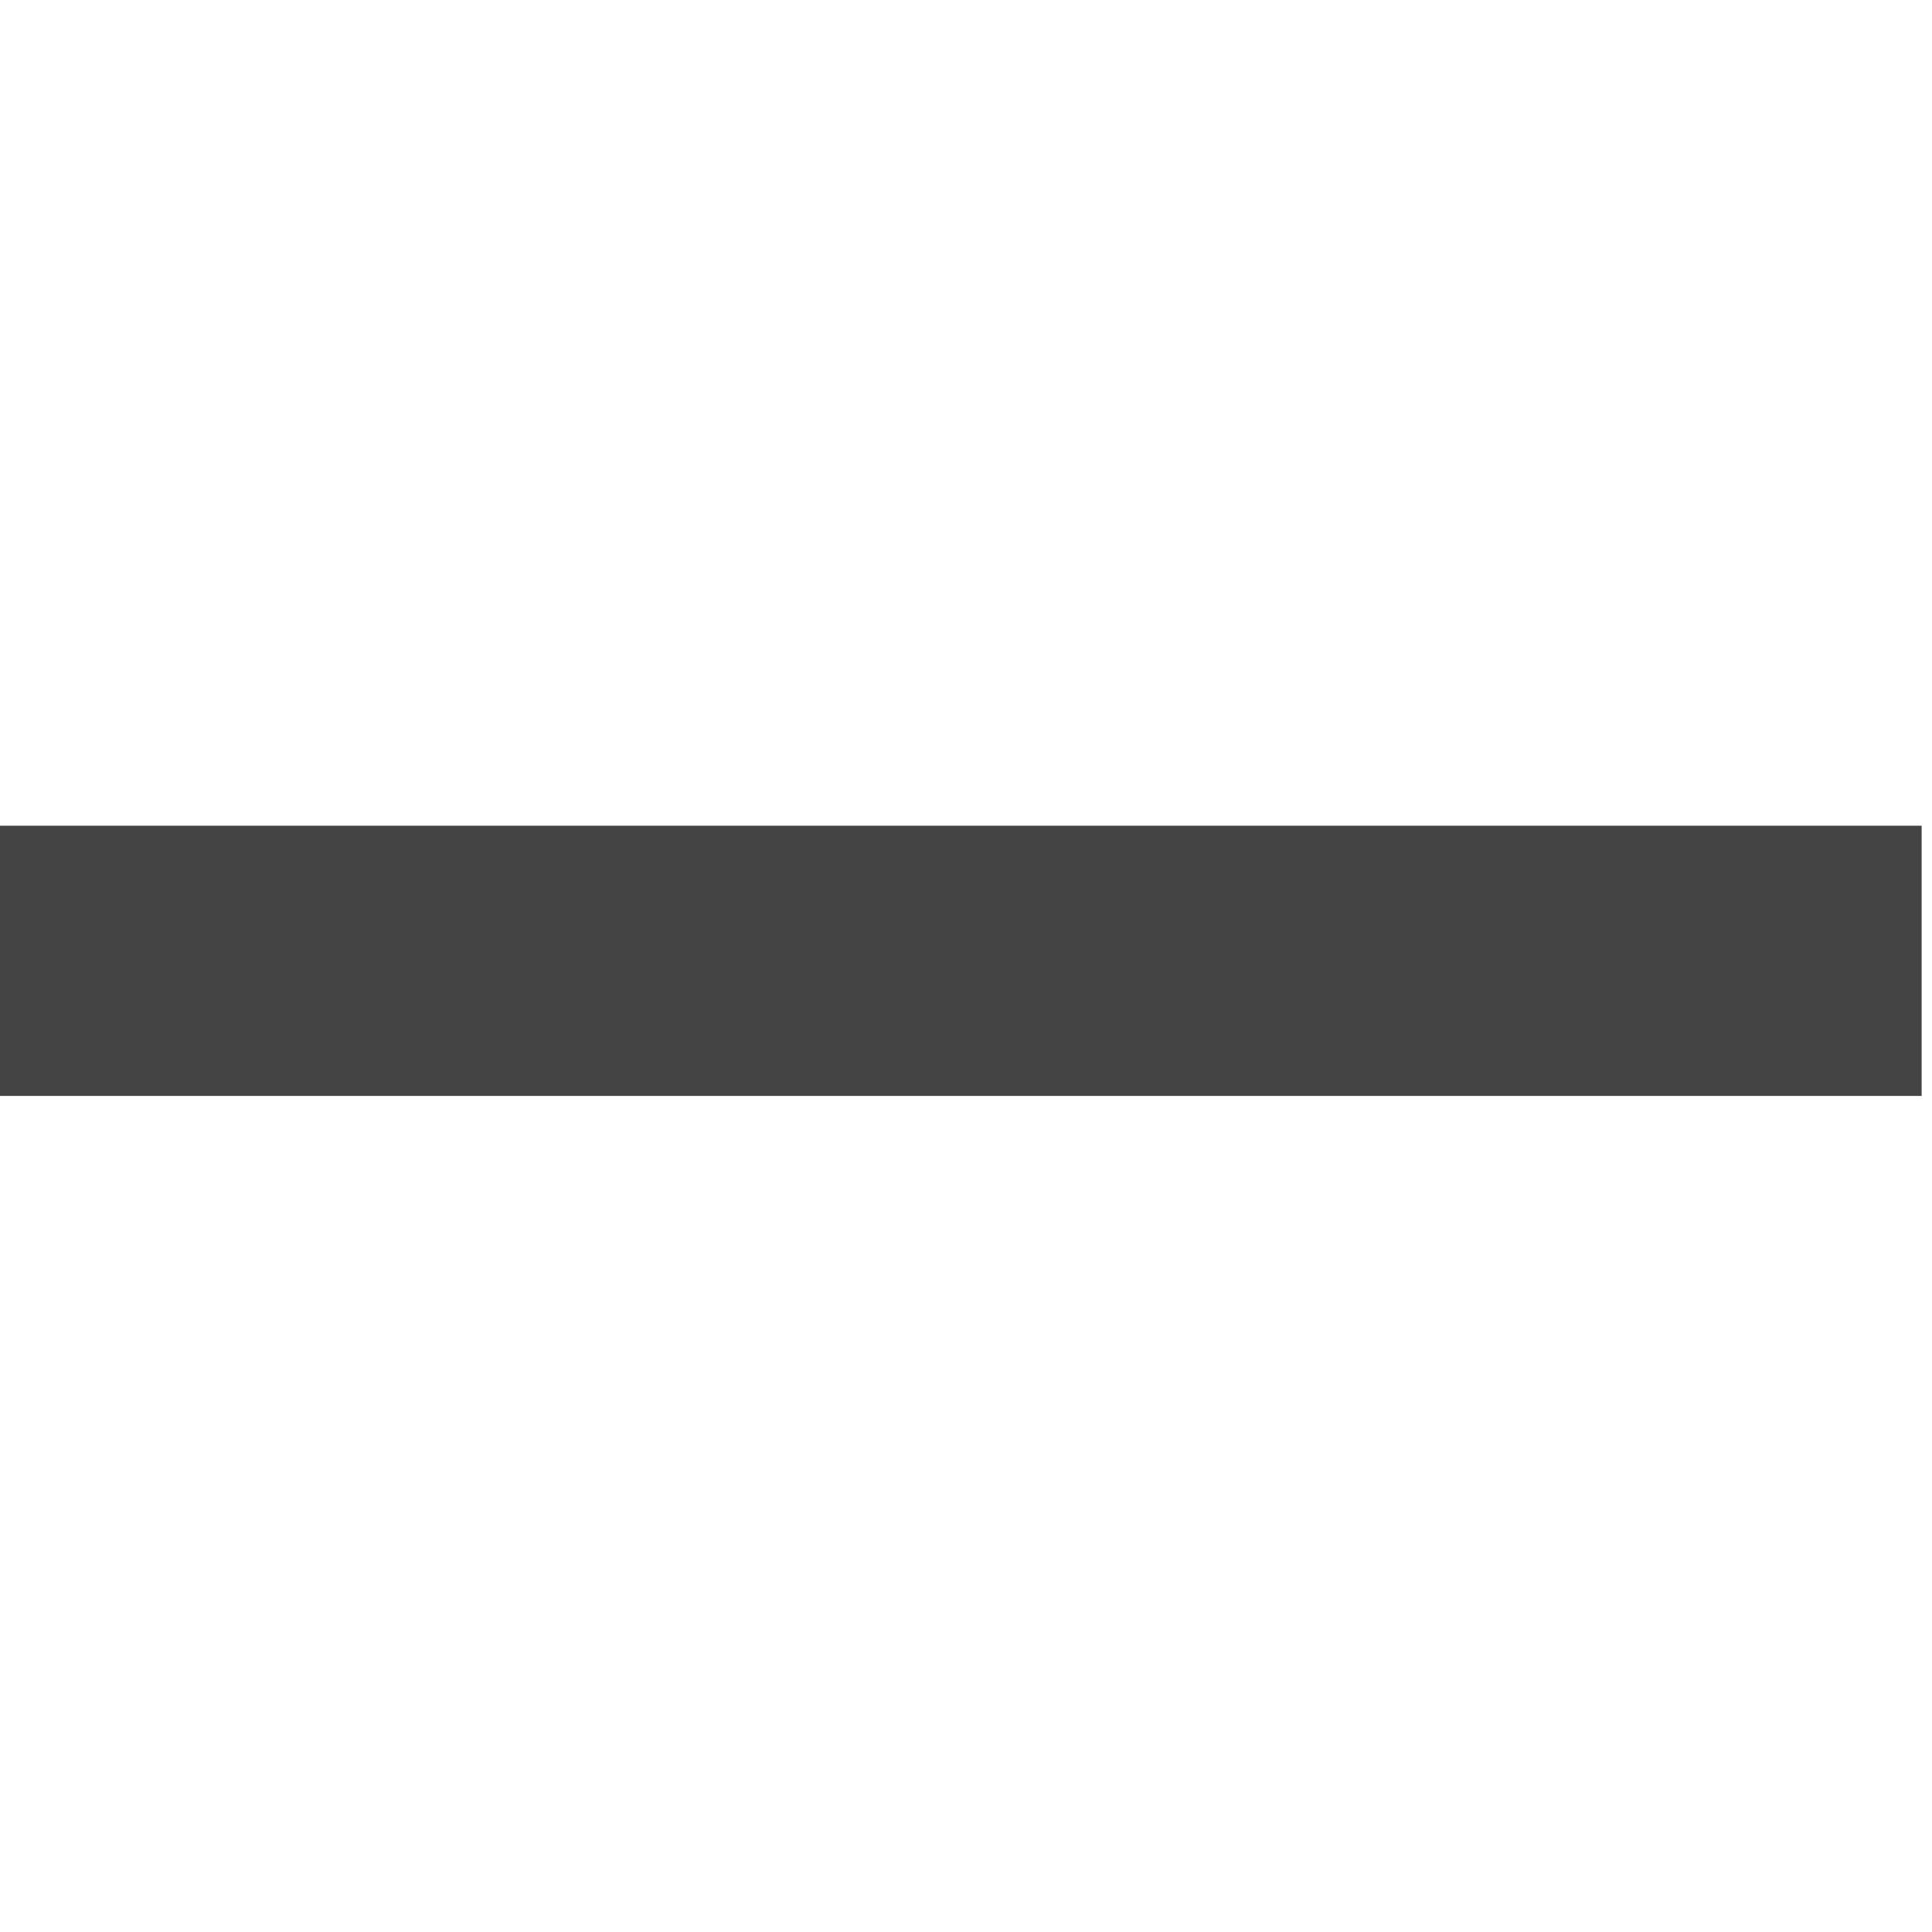
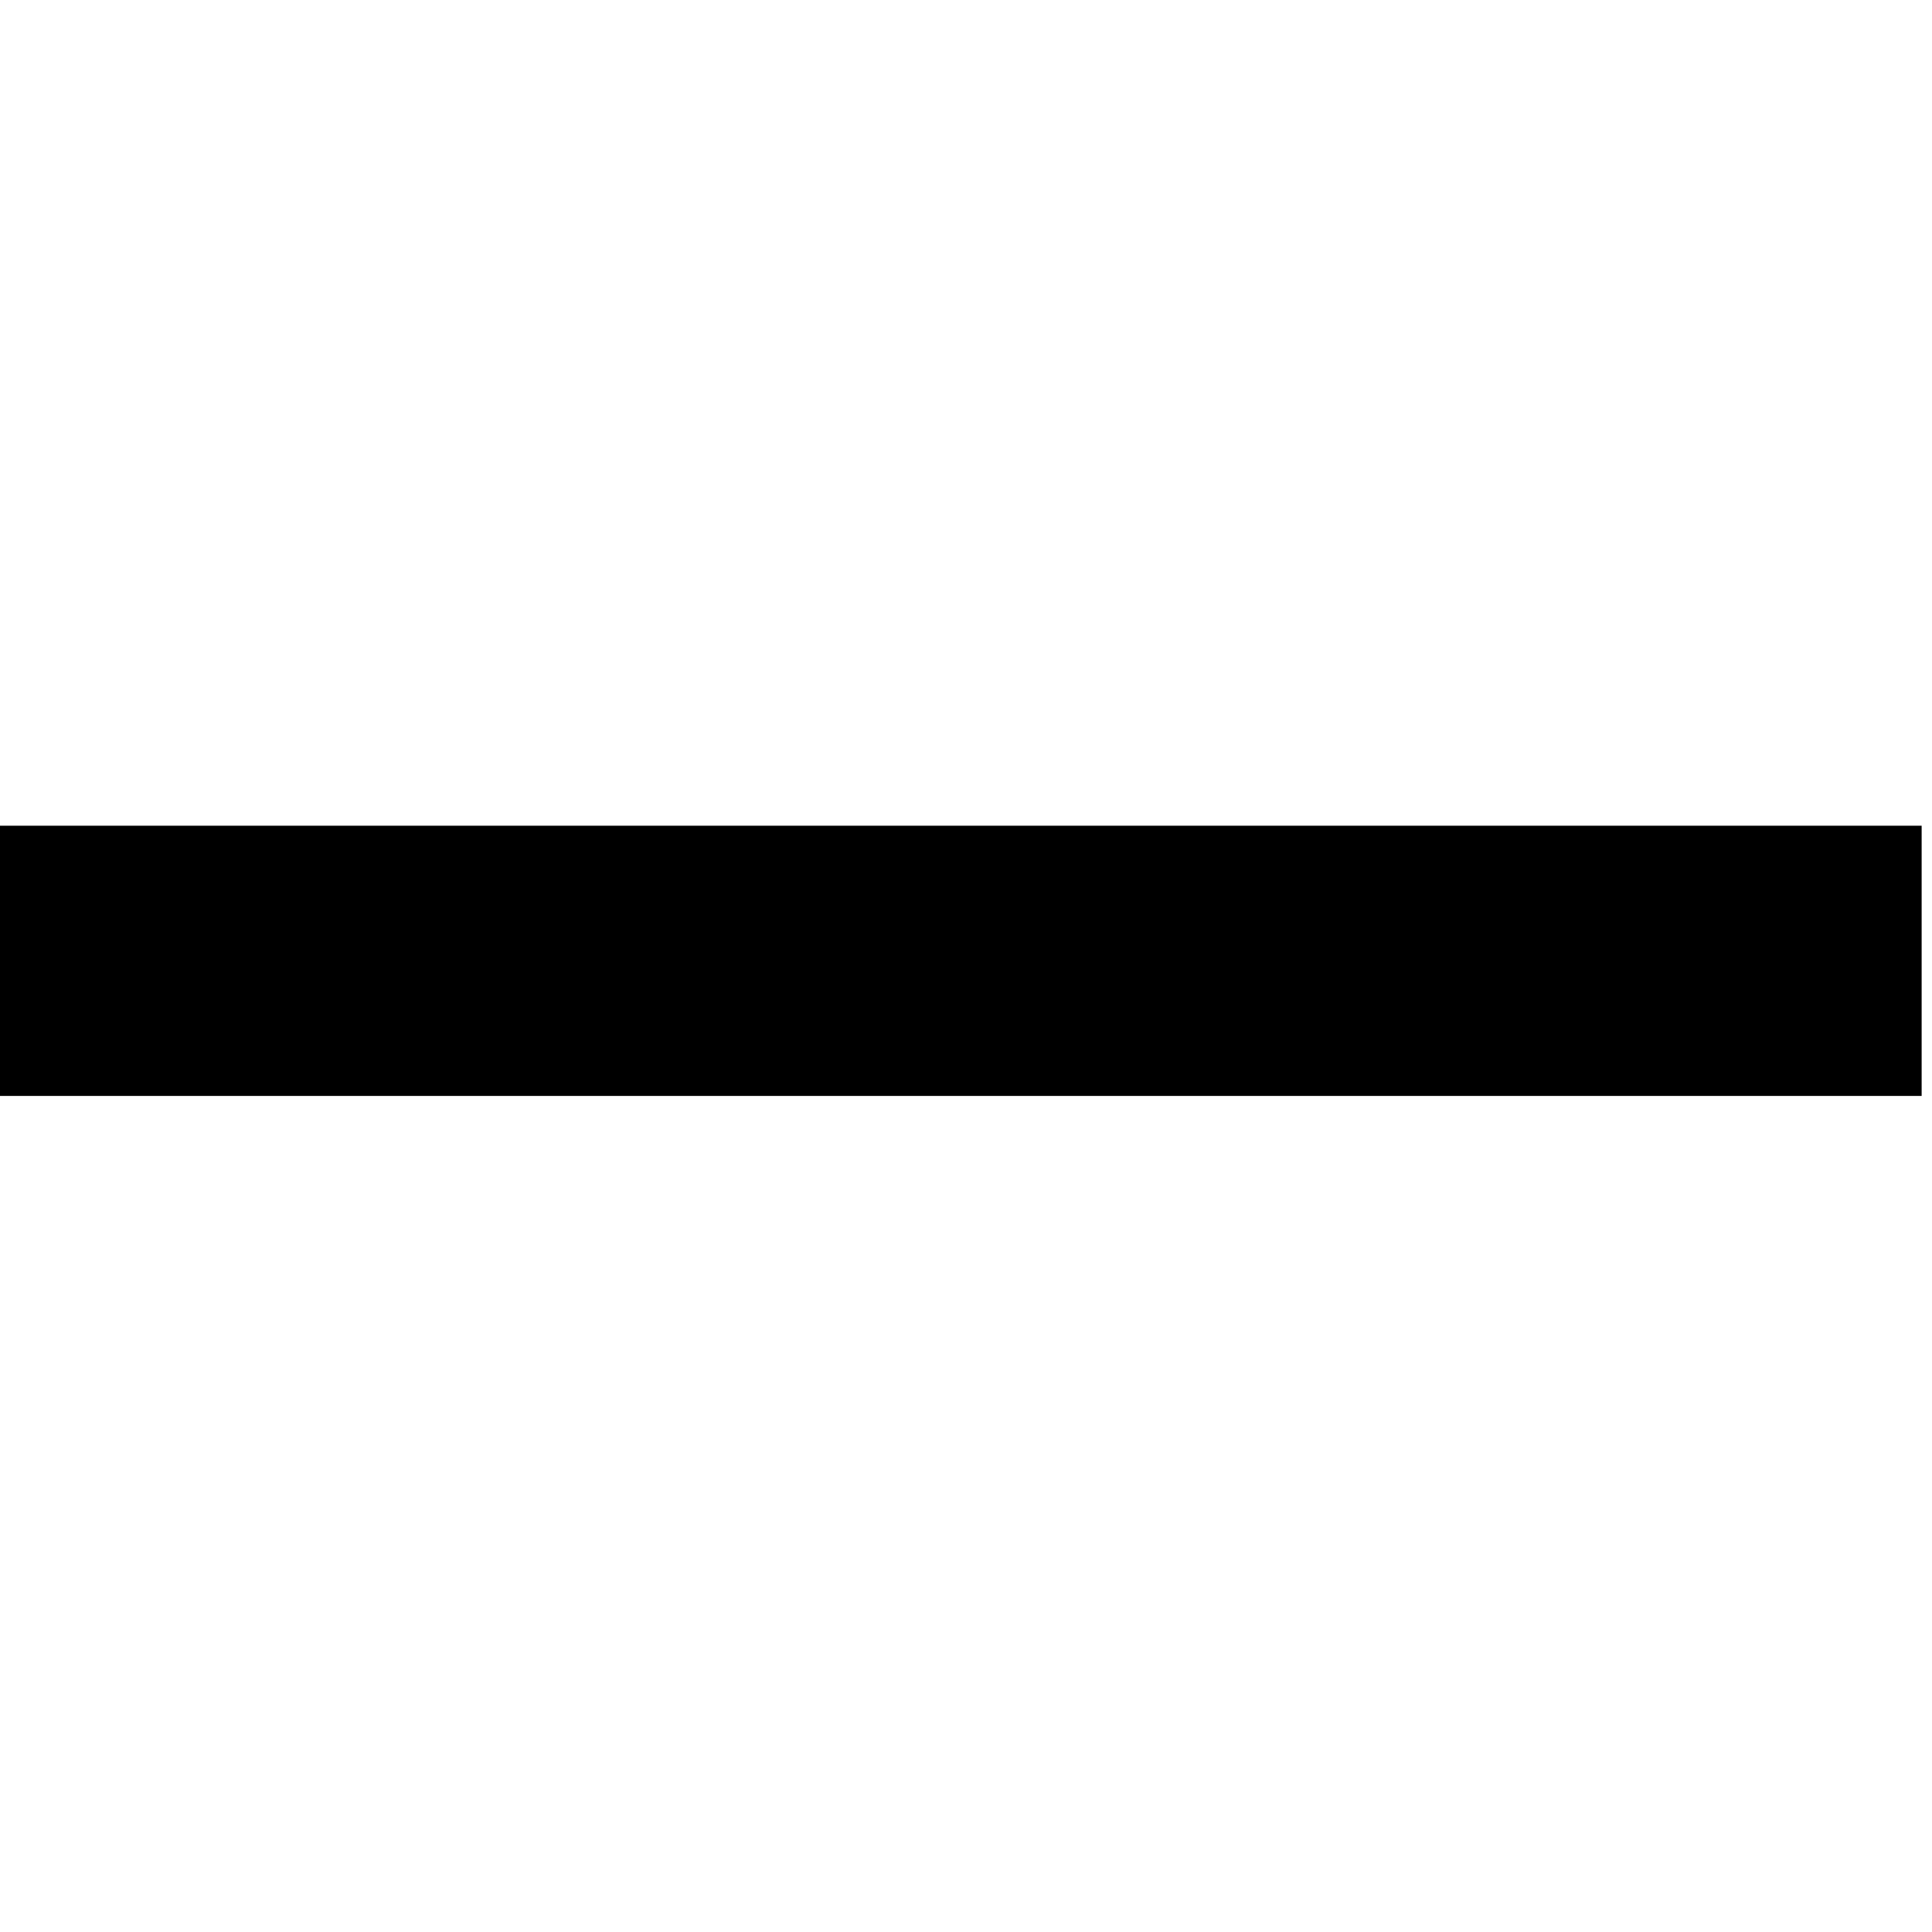
<svg xmlns="http://www.w3.org/2000/svg" version="1.1" id="Layer_1" x="0px" y="0px" width="128px" height="128px" viewBox="0 0 128 128" enable-background="new 0 0 128 128" xml:space="preserve">
-   <path fill="#444444" d="M0,54.706v17.903l127.314-0.002V54.706H0z" />
+   <path d="M0,54.706v17.903l127.314-0.002V54.706H0z" />
</svg>
